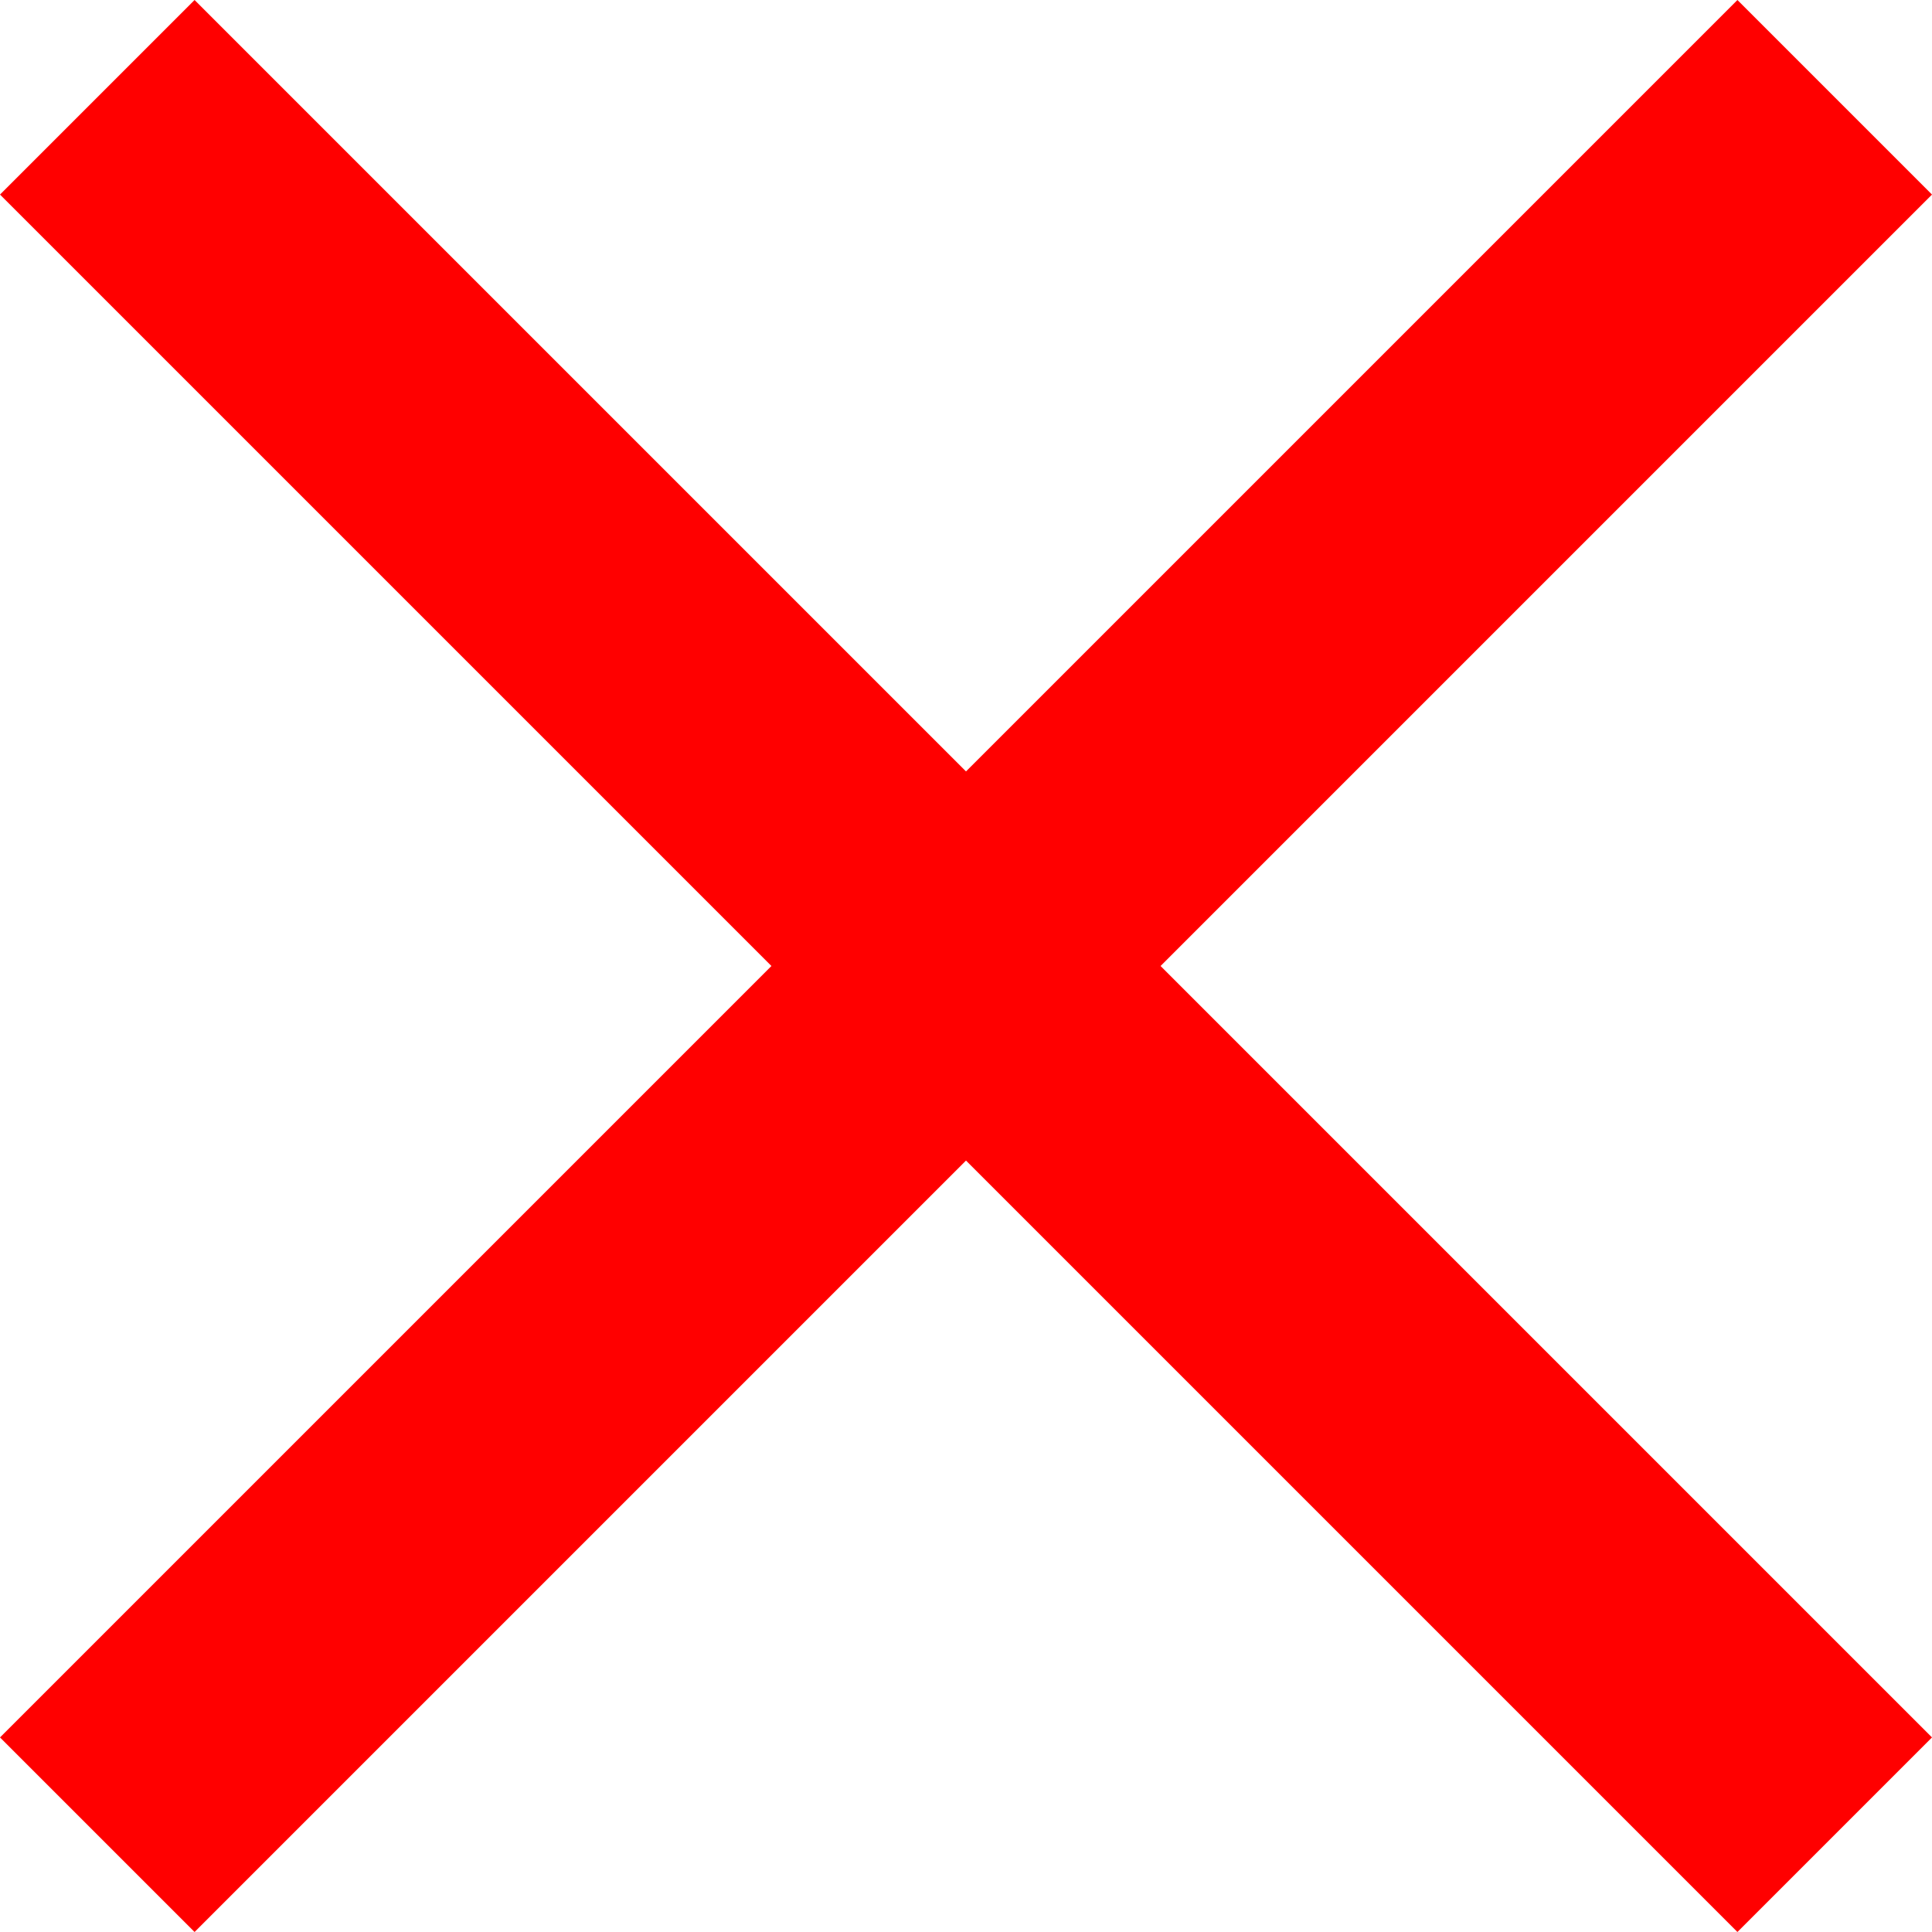
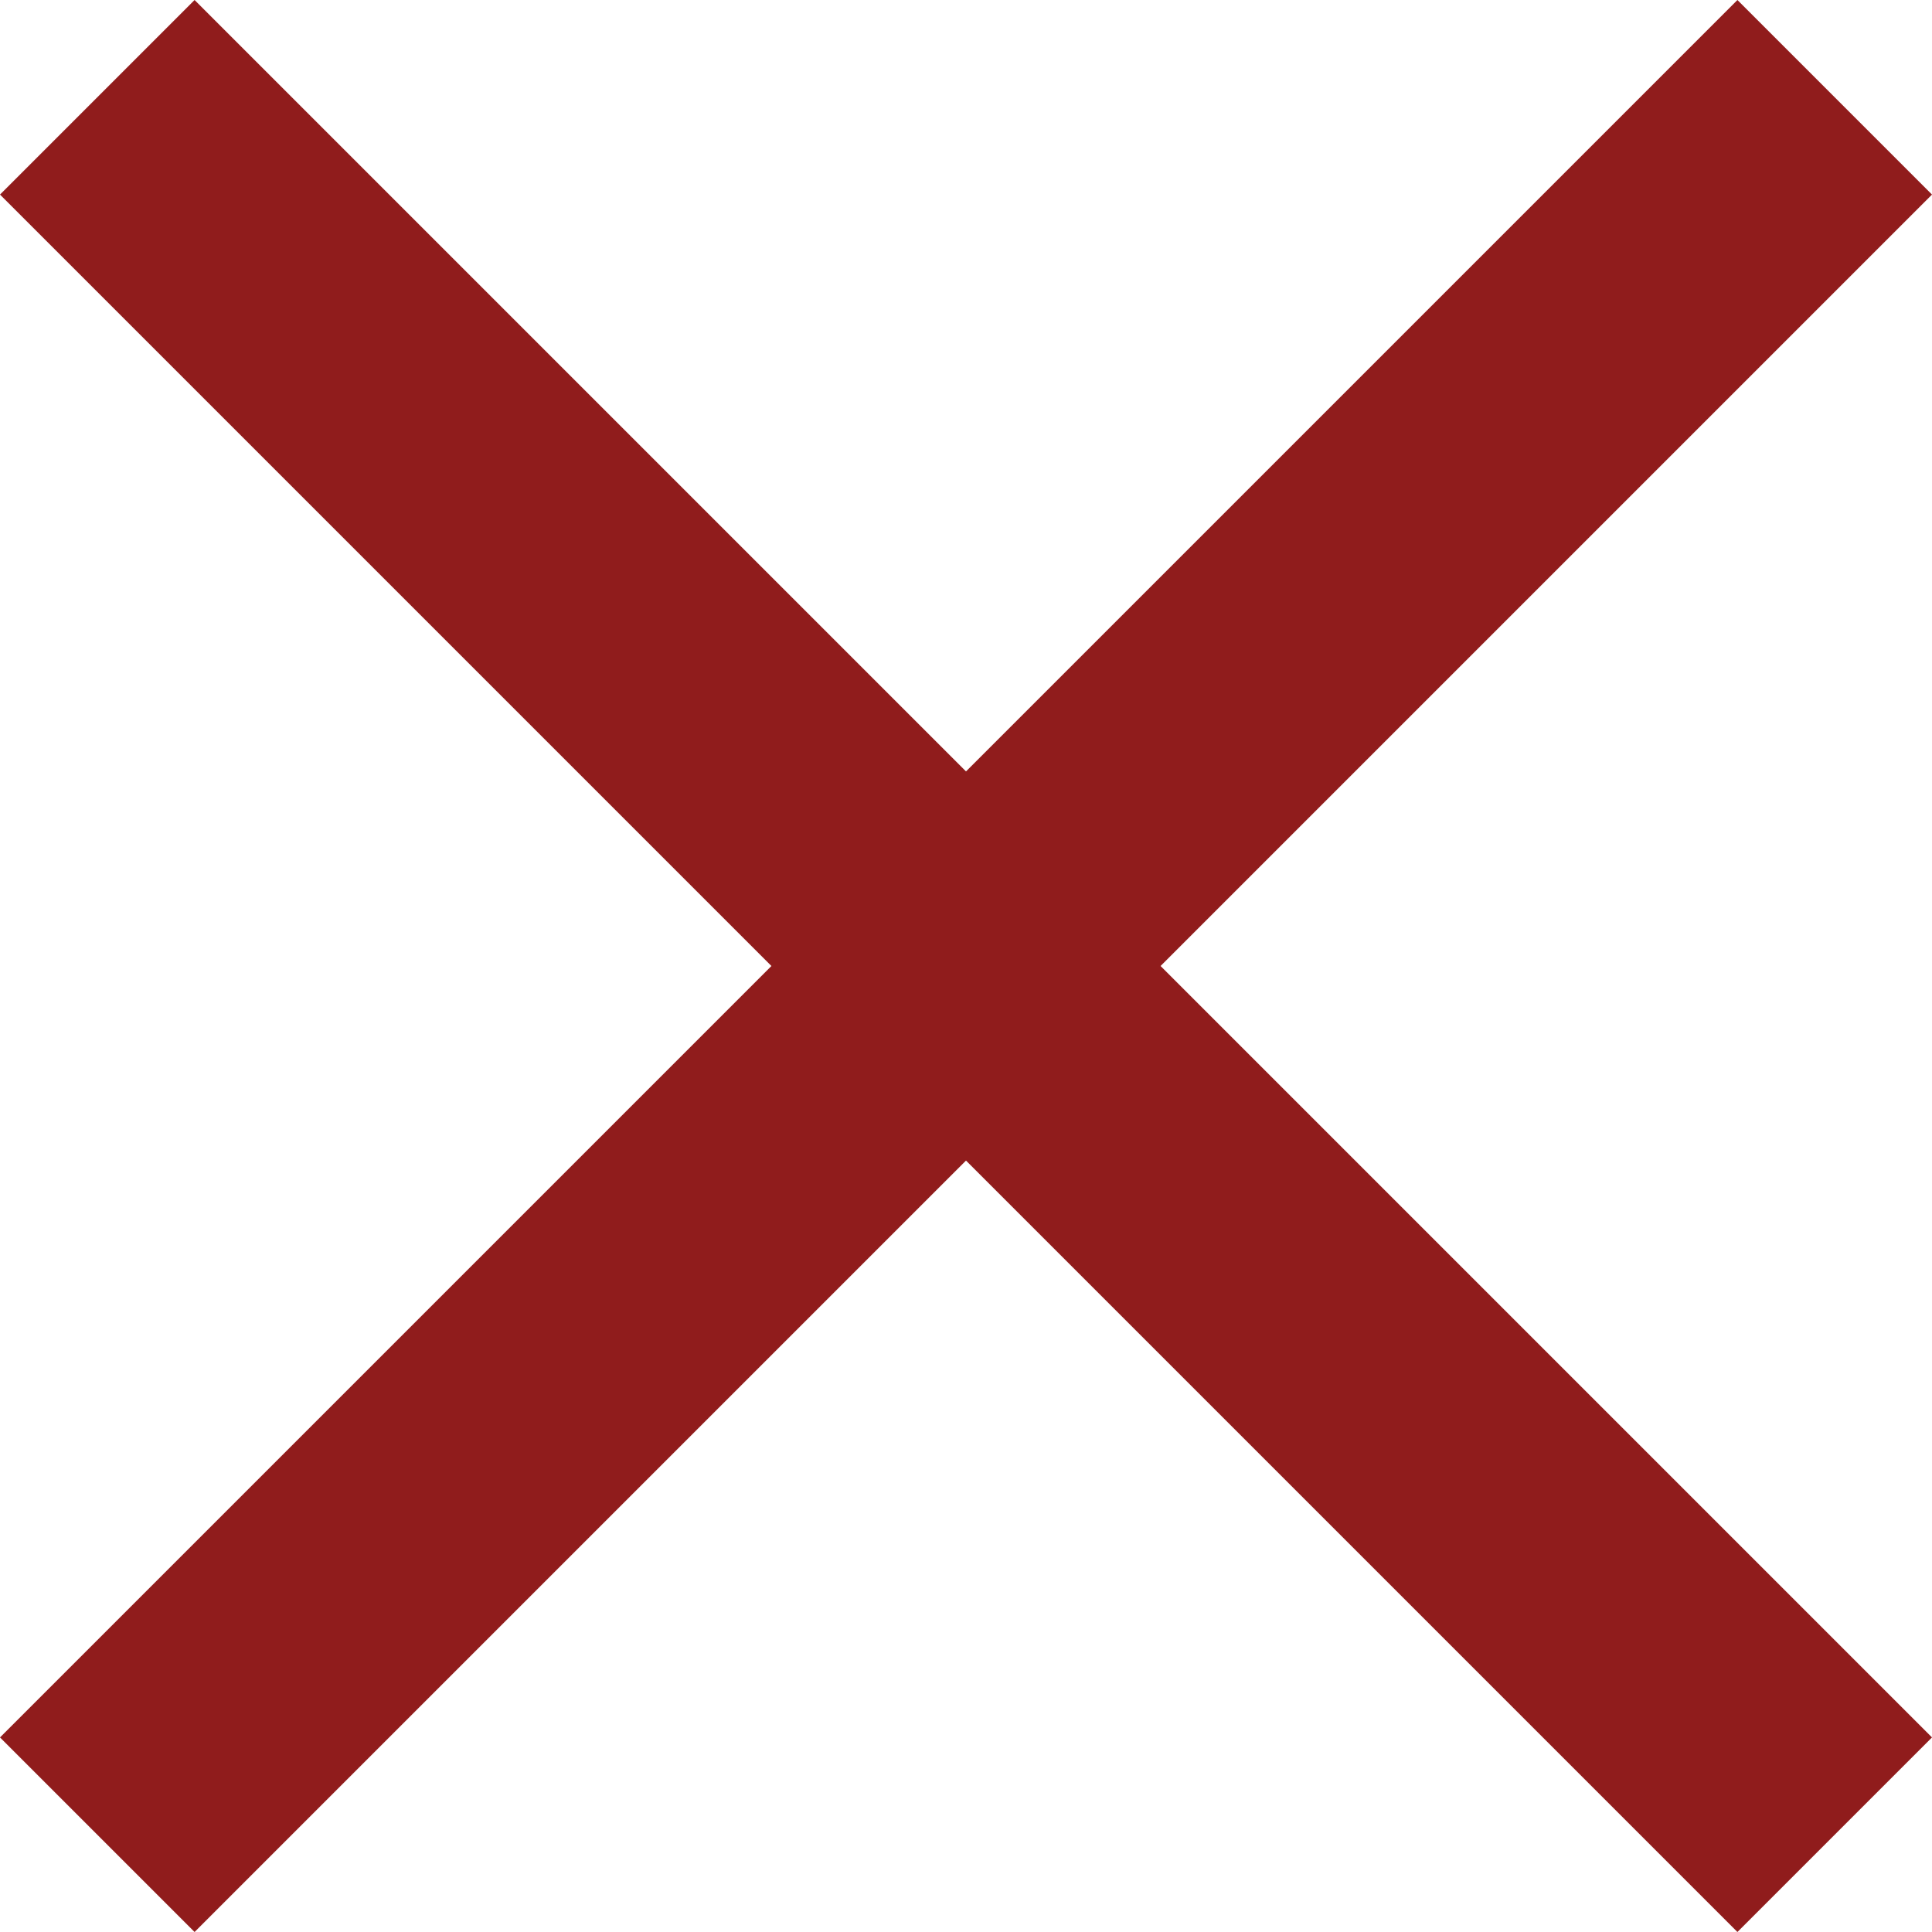
<svg xmlns="http://www.w3.org/2000/svg" width="42" height="42" viewBox="0 0 42 42" fill="none">
-   <path d="M42 4.23L37.77 0L21 16.77L4.23 0L0 4.23L16.77 21L0 37.77L4.23 42L21 25.23L37.77 42L42 37.77L25.23 21L42 4.23Z" fill="red" />
+   <path d="M42 4.23L37.77 0L21 16.77L4.23 0L0 4.23L16.77 21L0 37.77L4.23 42L21 25.23L37.77 42L42 37.77L25.23 21L42 4.23Z" fill="#901c1c" />
</svg>
